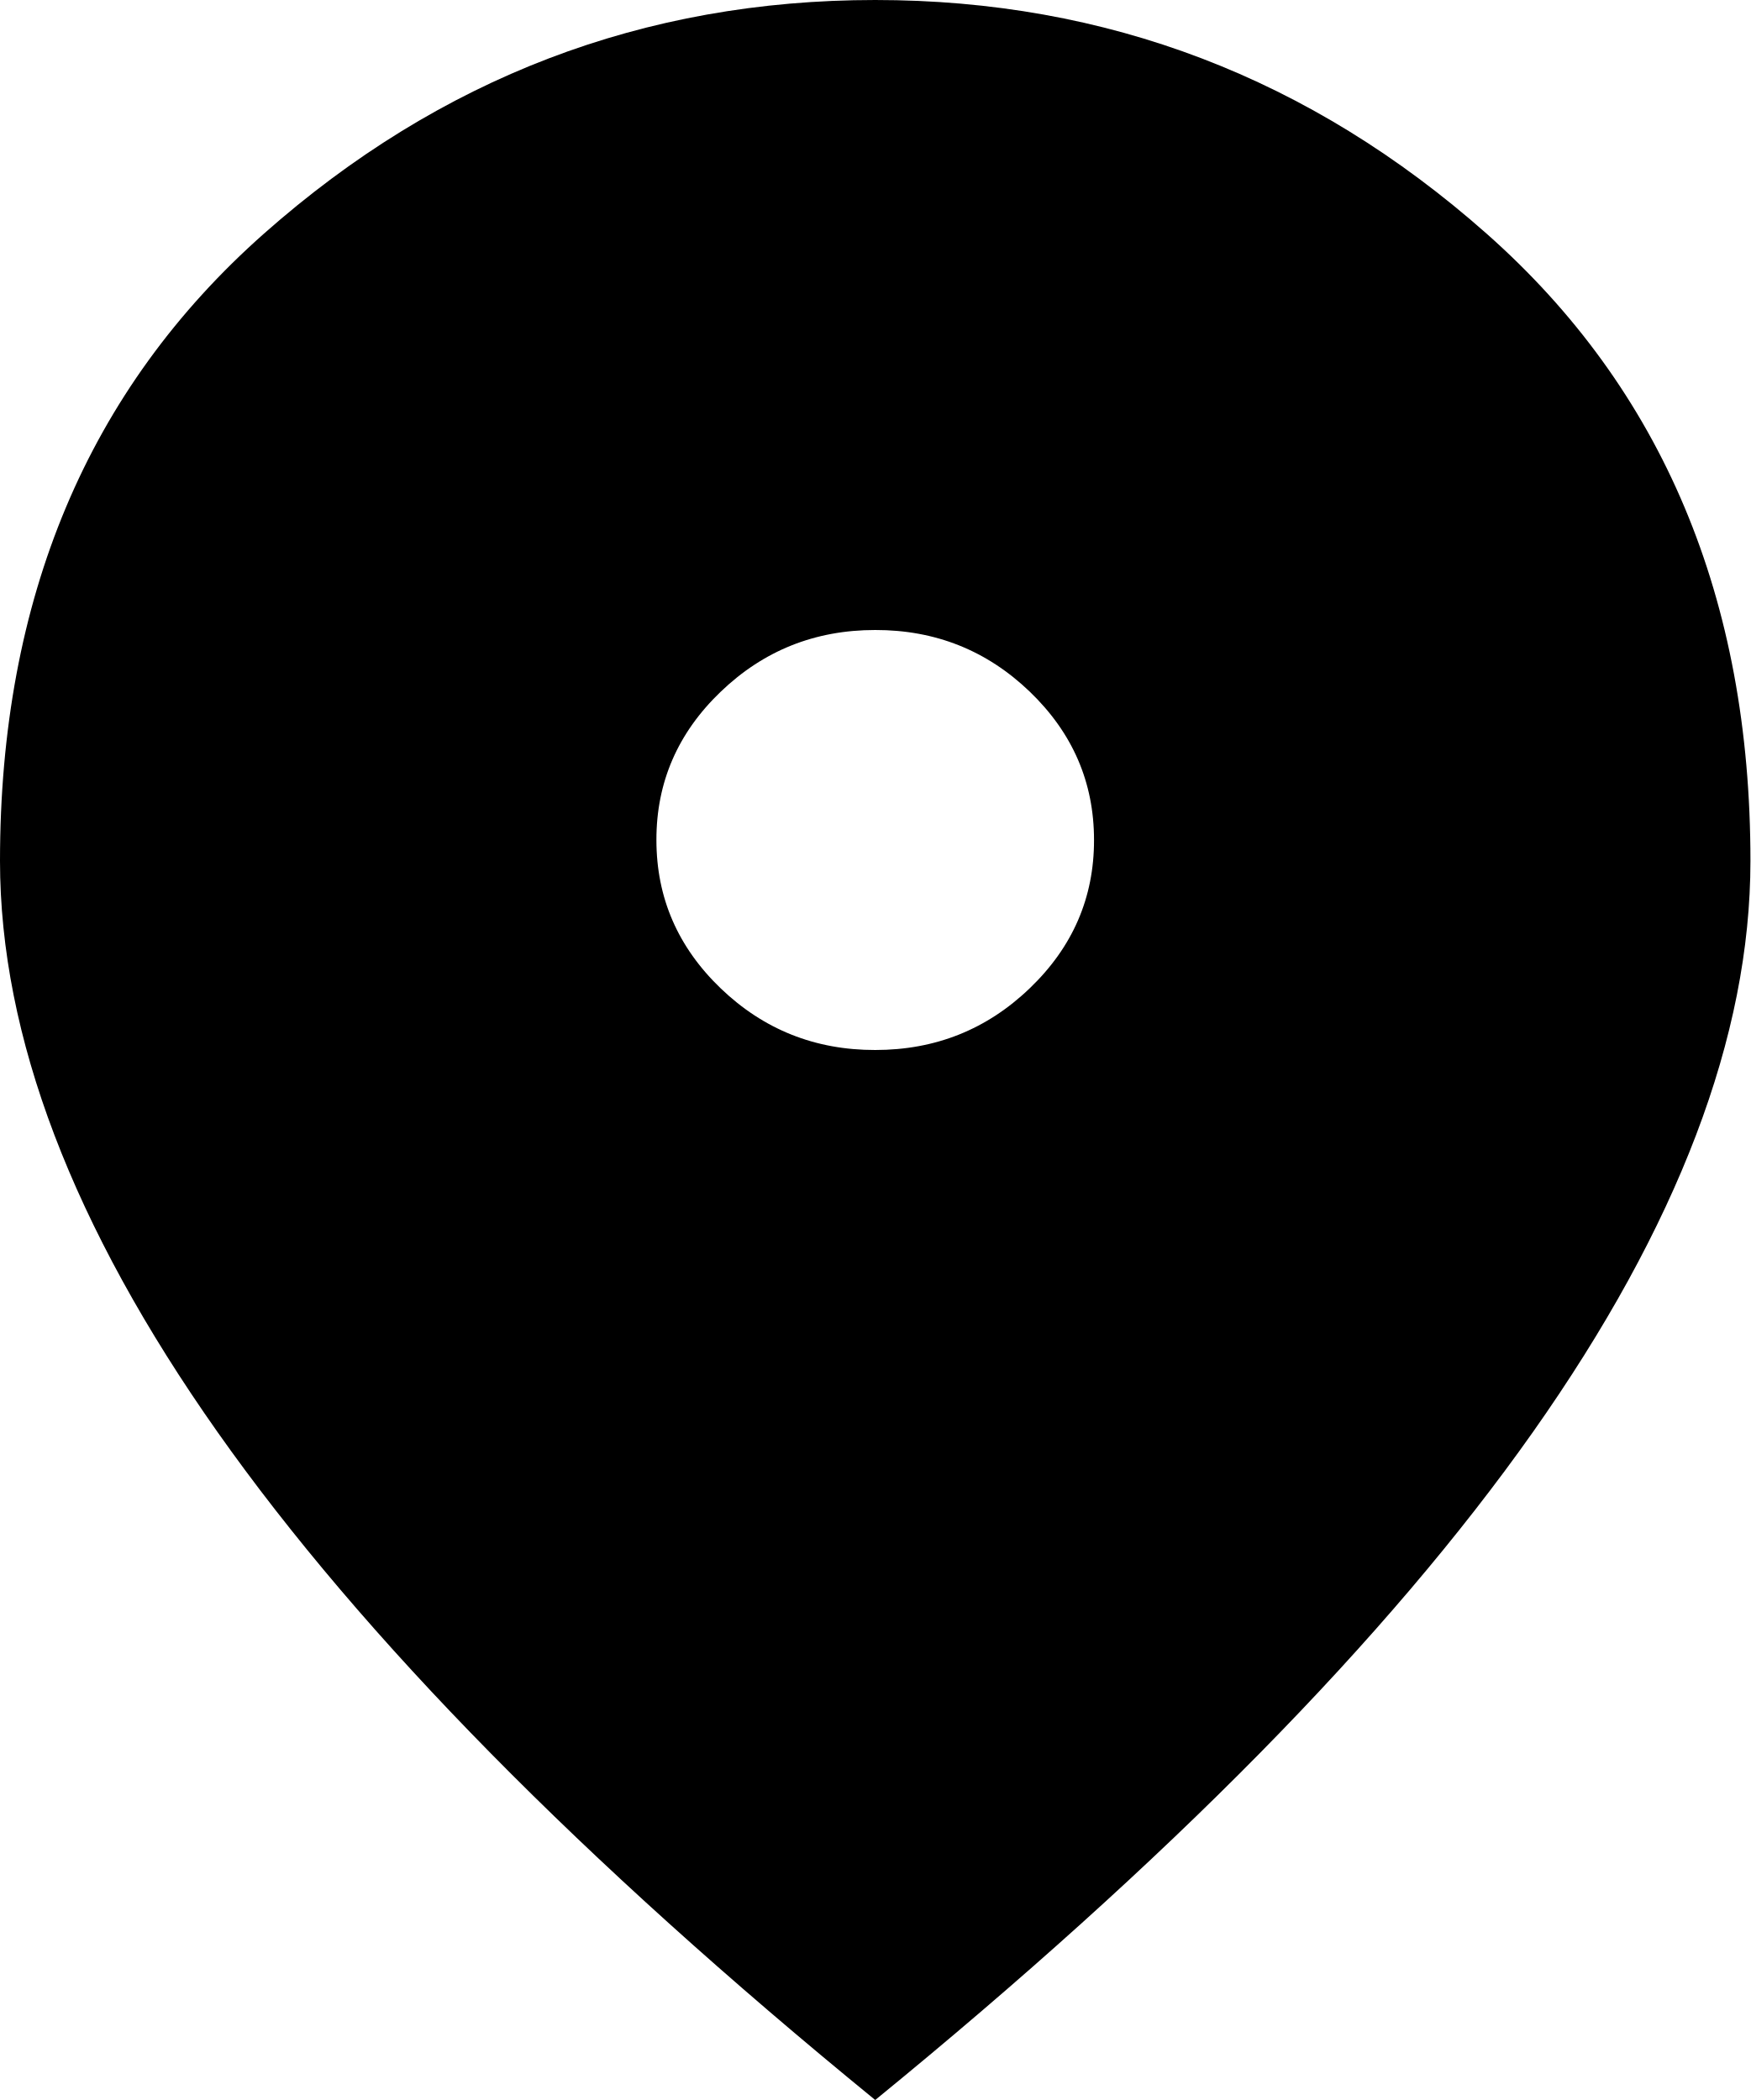
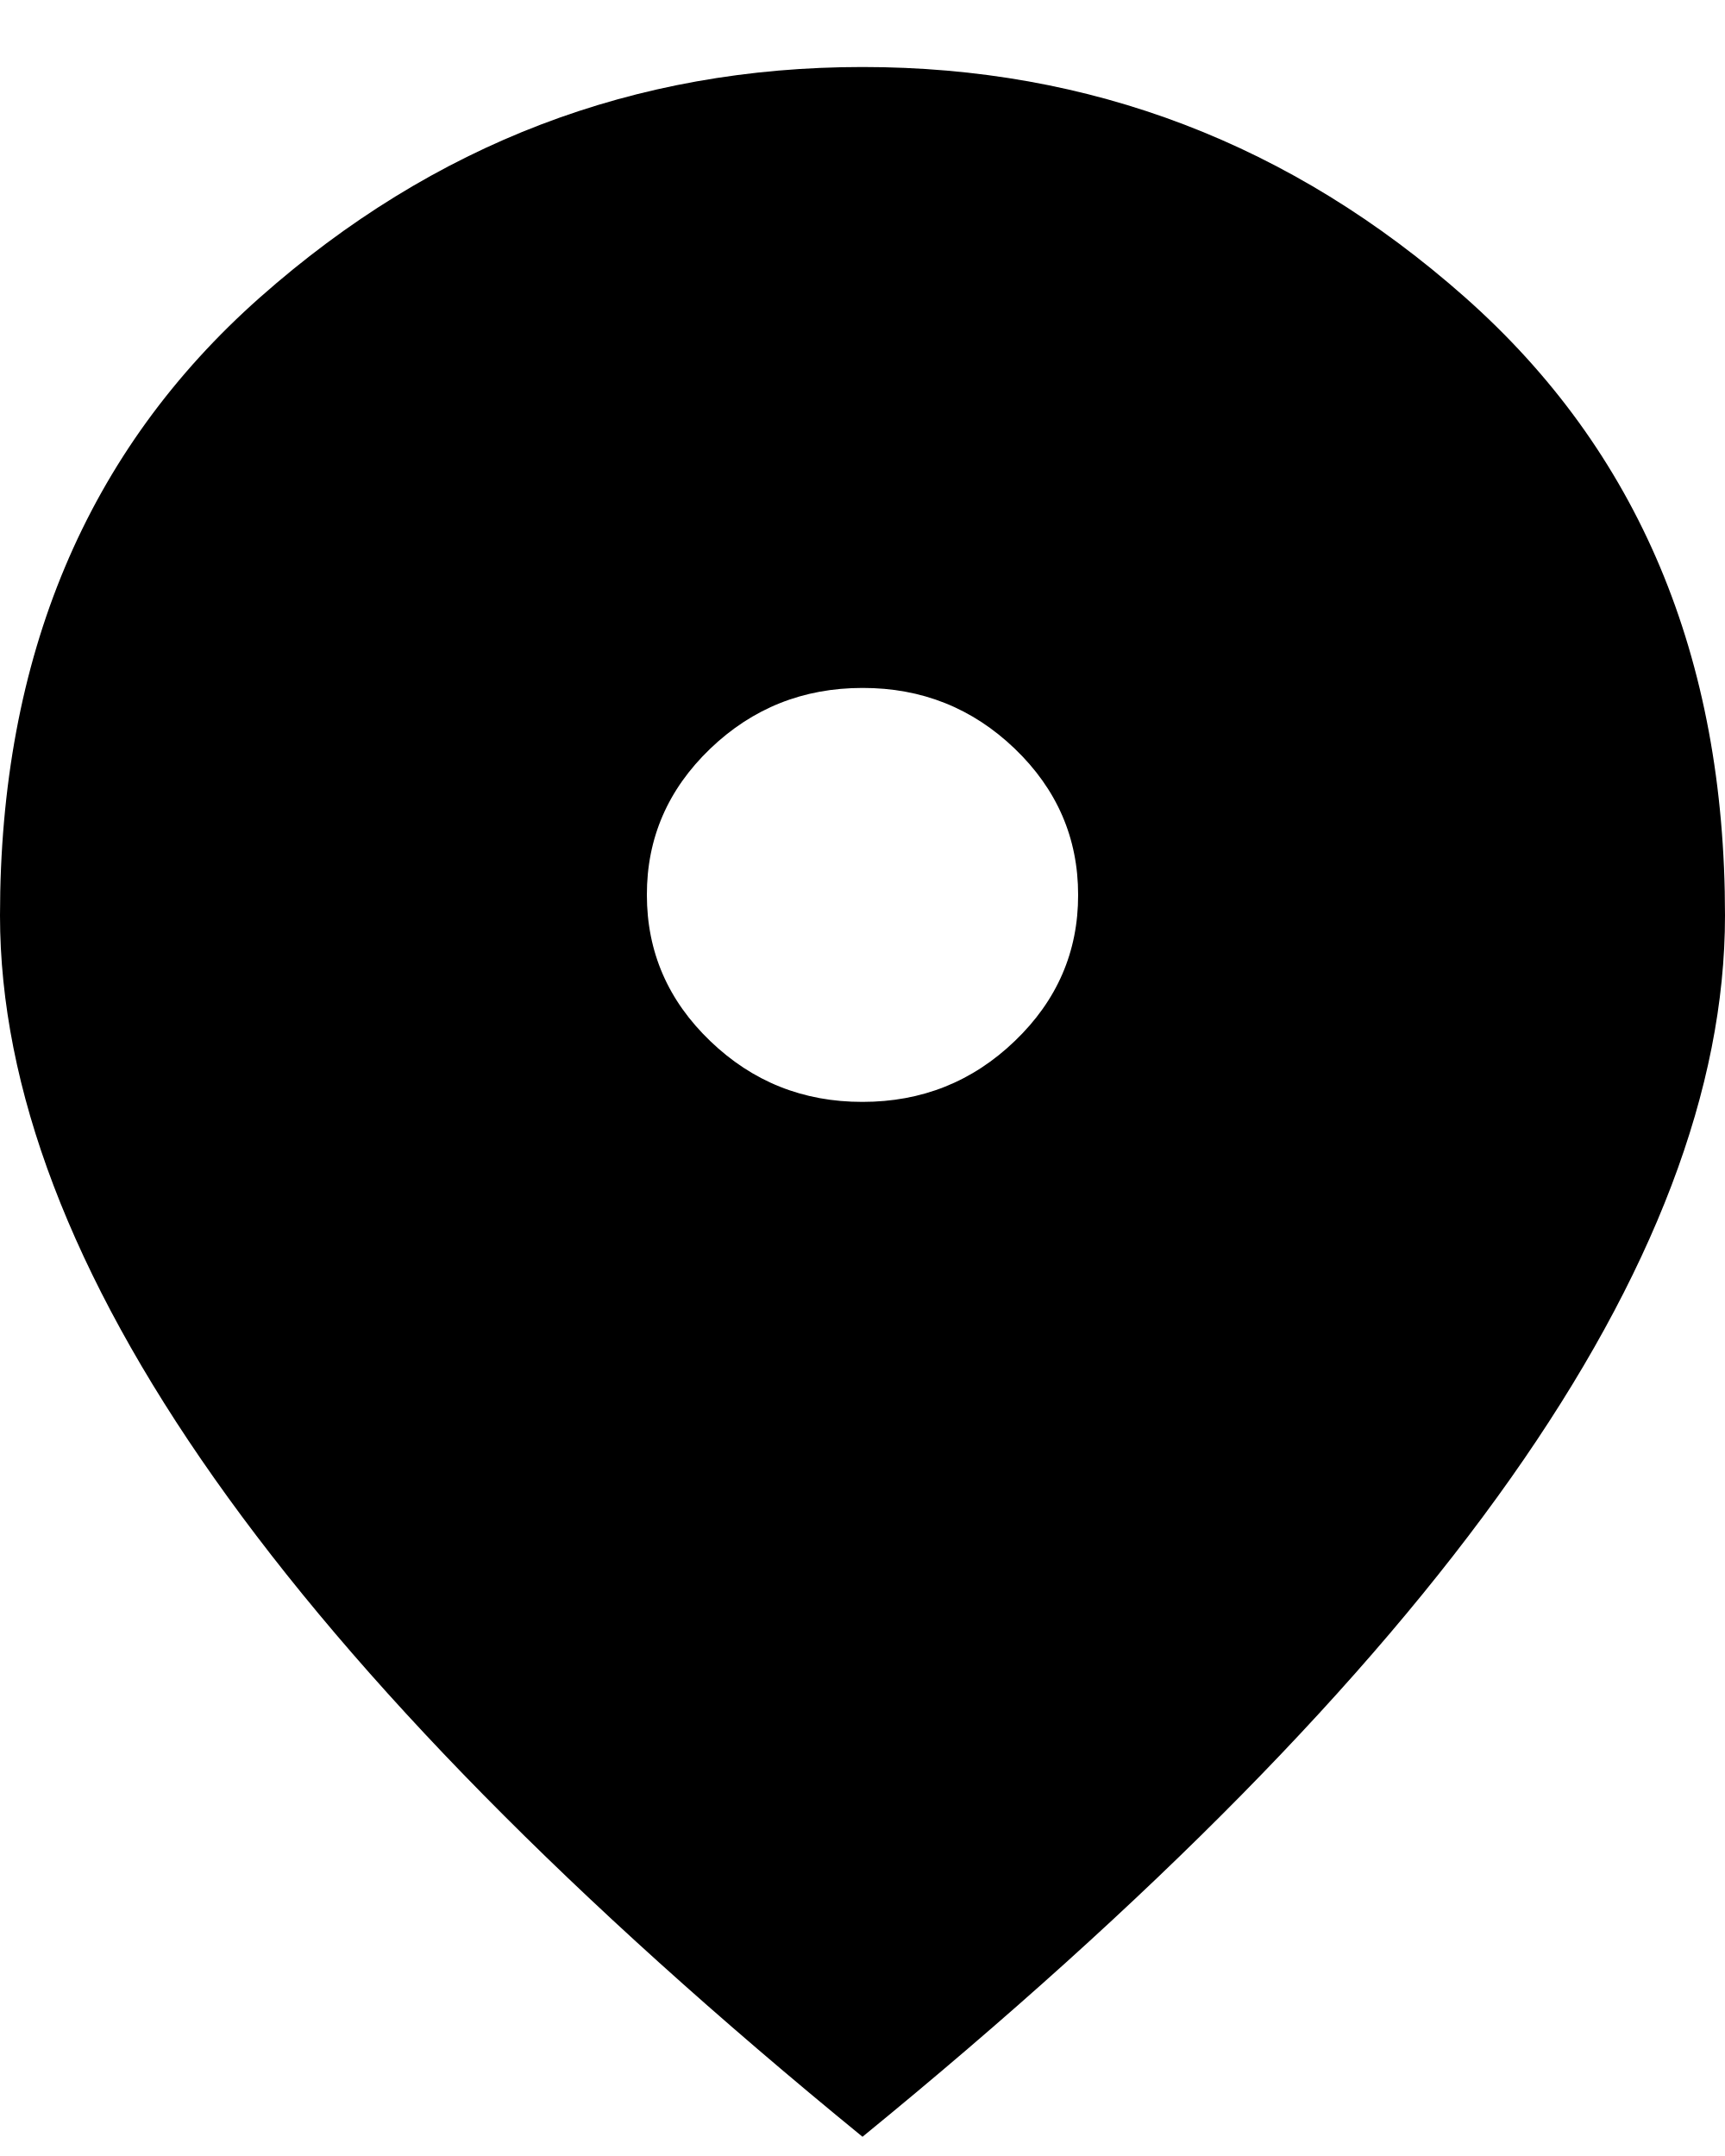
- <svg xmlns="http://www.w3.org/2000/svg" width="20" height="24" viewBox="0 0 20 24" fill="none">
-   <path d="M10 12C10.688 12 11.276 11.765 11.766 11.294C12.256 10.824 12.501 10.259 12.5 9.6C12.5 8.94 12.255 8.375 11.765 7.904C11.275 7.434 10.687 7.199 10 7.2C9.312 7.2 8.724 7.435 8.234 7.906C7.744 8.376 7.499 8.941 7.5 9.6C7.5 10.26 7.745 10.825 8.235 11.296C8.725 11.766 9.313 12.001 10 12ZM10 24C6.646 21.26 4.141 18.715 2.485 16.366C0.829 14.016 0.001 11.841 0 9.84C0 6.84 1.005 4.45 3.016 2.67C5.027 0.89 7.355 0 10 0C12.646 0 14.974 0.89 16.985 2.67C18.996 4.45 20.001 6.84 20 9.84C20 11.84 19.172 14.015 17.515 16.366C15.858 18.716 13.353 21.261 10 24Z" fill="black" />
+ <svg xmlns="http://www.w3.org/2000/svg" width="20" height="25" viewBox="0 0 20 25" fill="none">
+   <path d="M10 12.777C10.688 12.777 11.276 12.542 11.766 12.071C12.256 11.601 12.501 11.036 12.5 10.377C12.5 9.717 12.255 9.152 11.765 8.681C11.275 8.211 10.687 7.976 10 7.977C9.312 7.977 8.724 8.212 8.234 8.682C7.744 9.153 7.499 9.718 7.5 10.377C7.5 11.037 7.745 11.602 8.235 12.072C8.725 12.543 9.313 12.778 10 12.777ZM10 24.777C6.646 22.037 4.141 19.492 2.485 17.142C0.829 14.793 0.001 12.618 0 10.617C0 7.617 1.005 5.227 3.016 3.447C5.027 1.667 7.355 0.777 10 0.777C12.646 0.777 14.974 1.667 16.985 3.447C18.996 5.227 20.001 7.617 20 10.617C20 12.617 19.172 14.792 17.515 17.142C15.858 19.493 13.353 22.038 10 24.777Z" fill="black" />
</svg>
